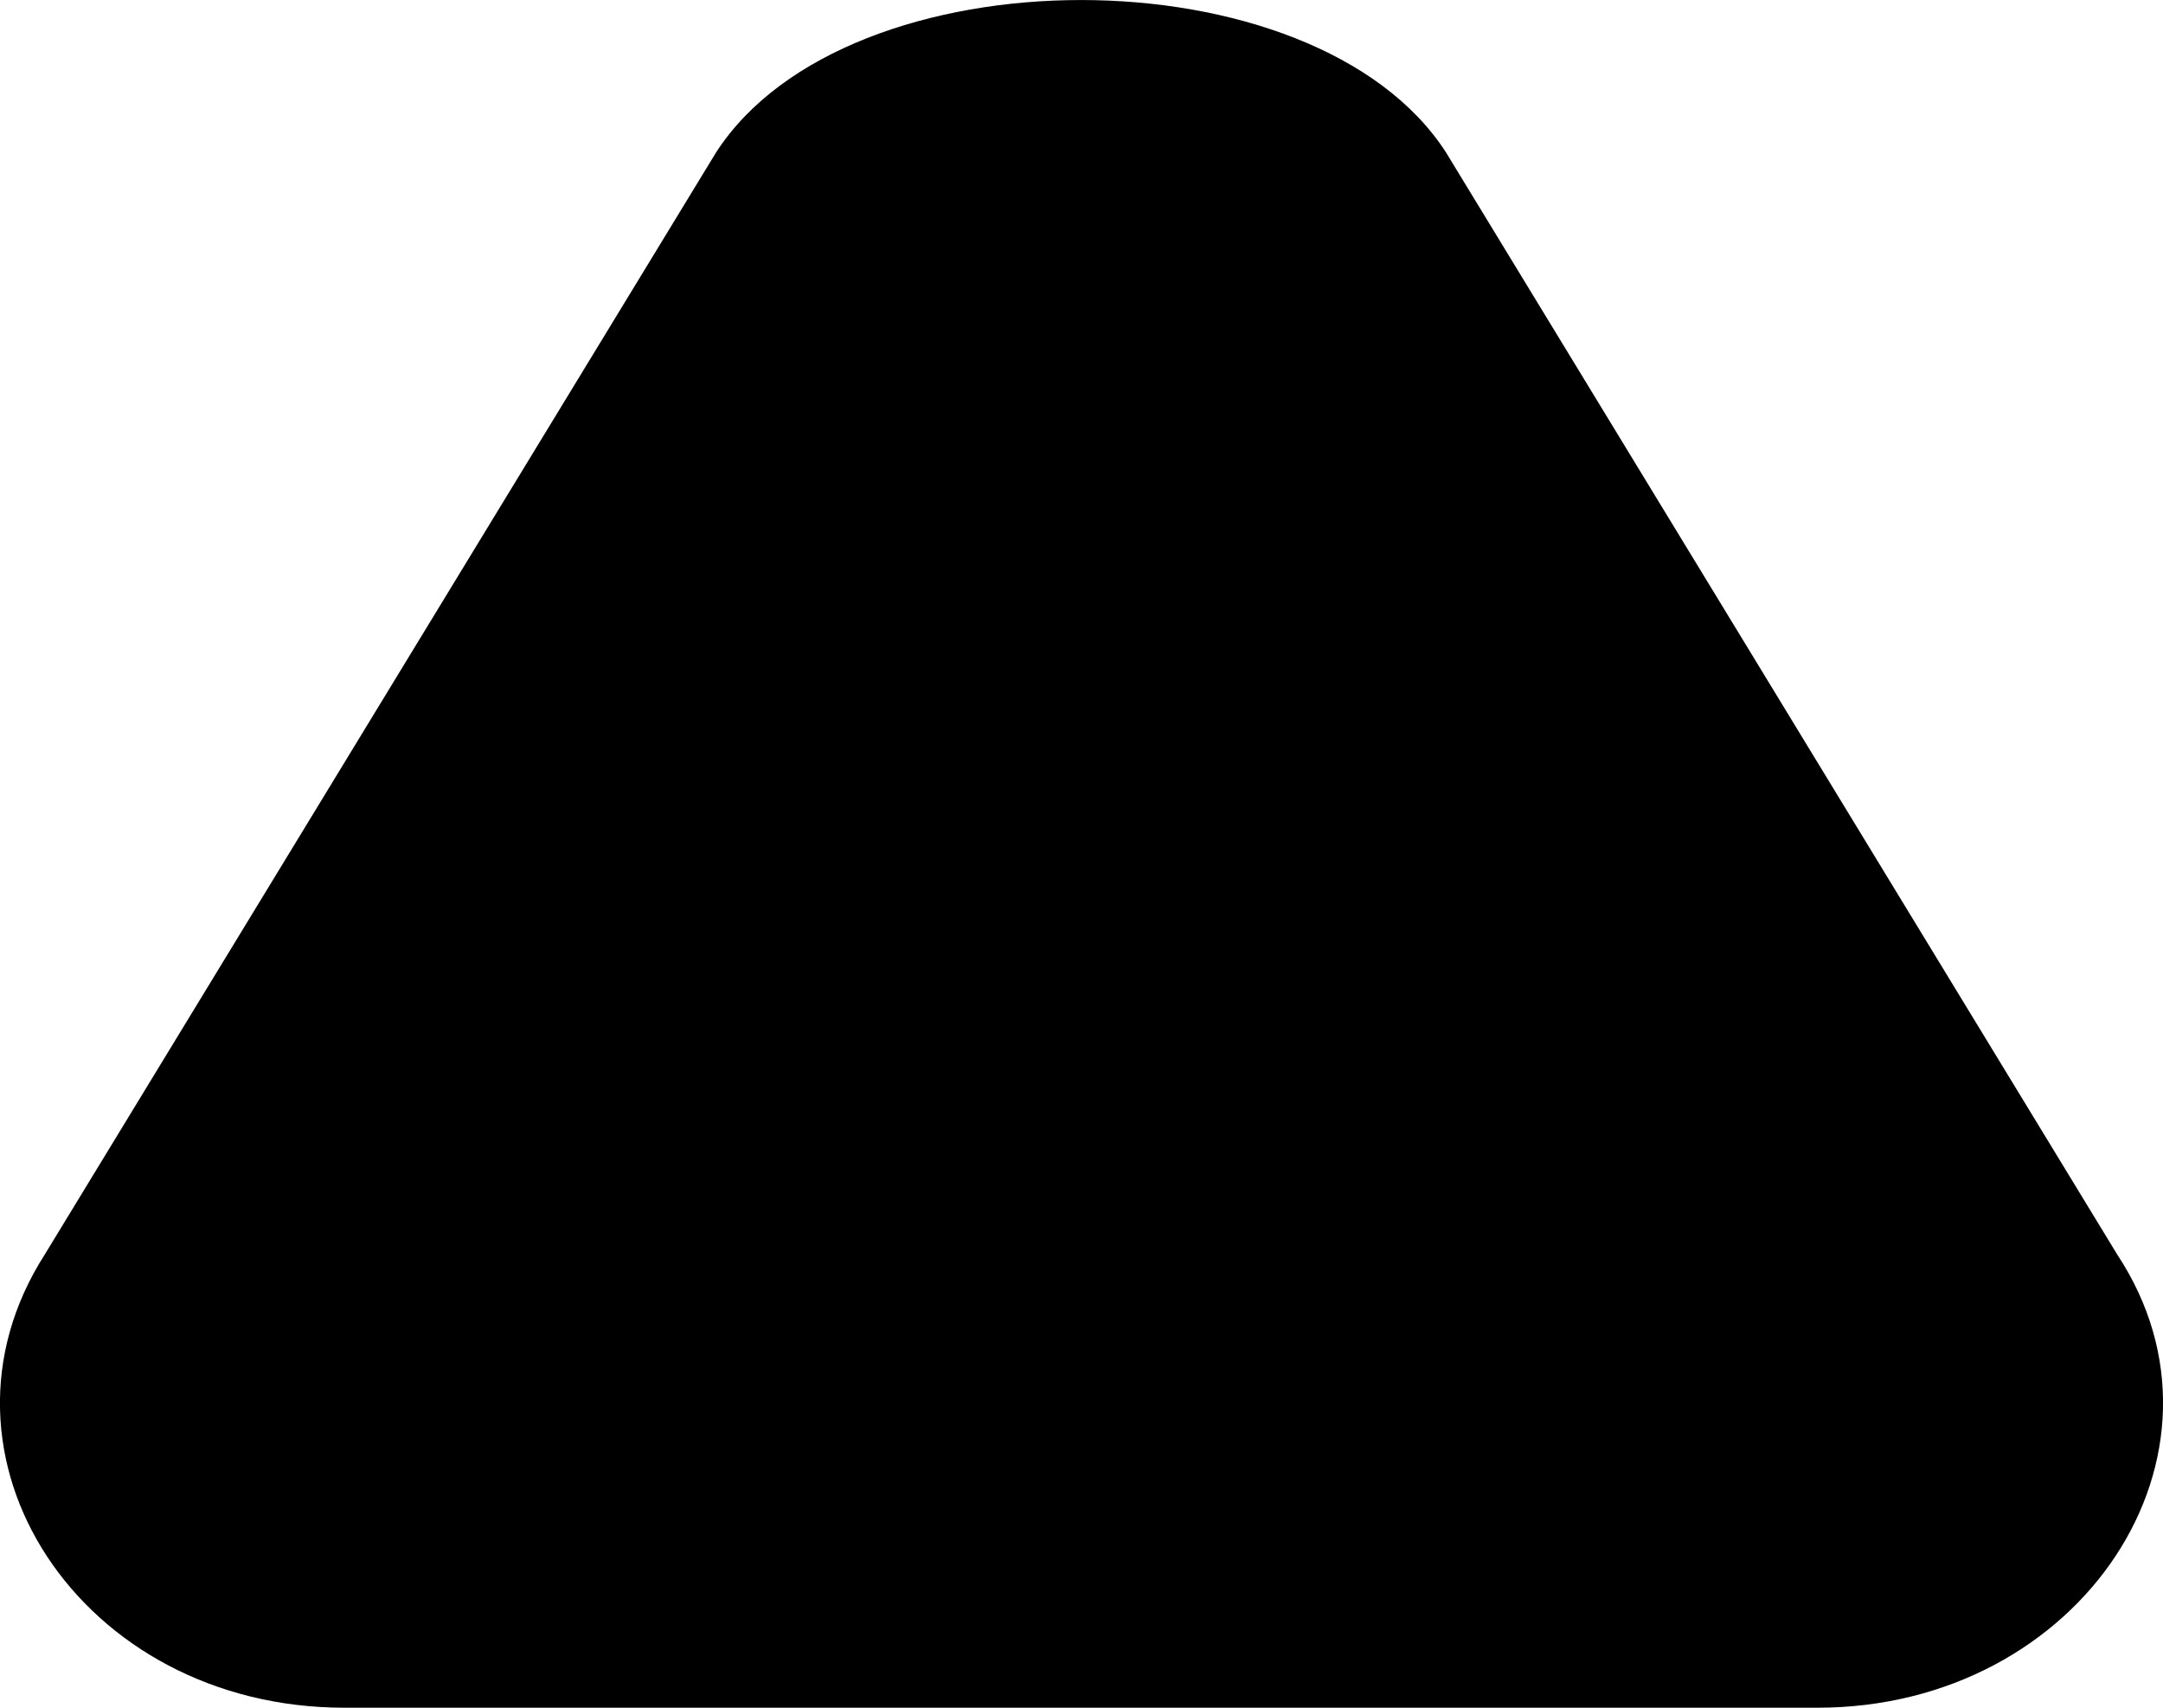
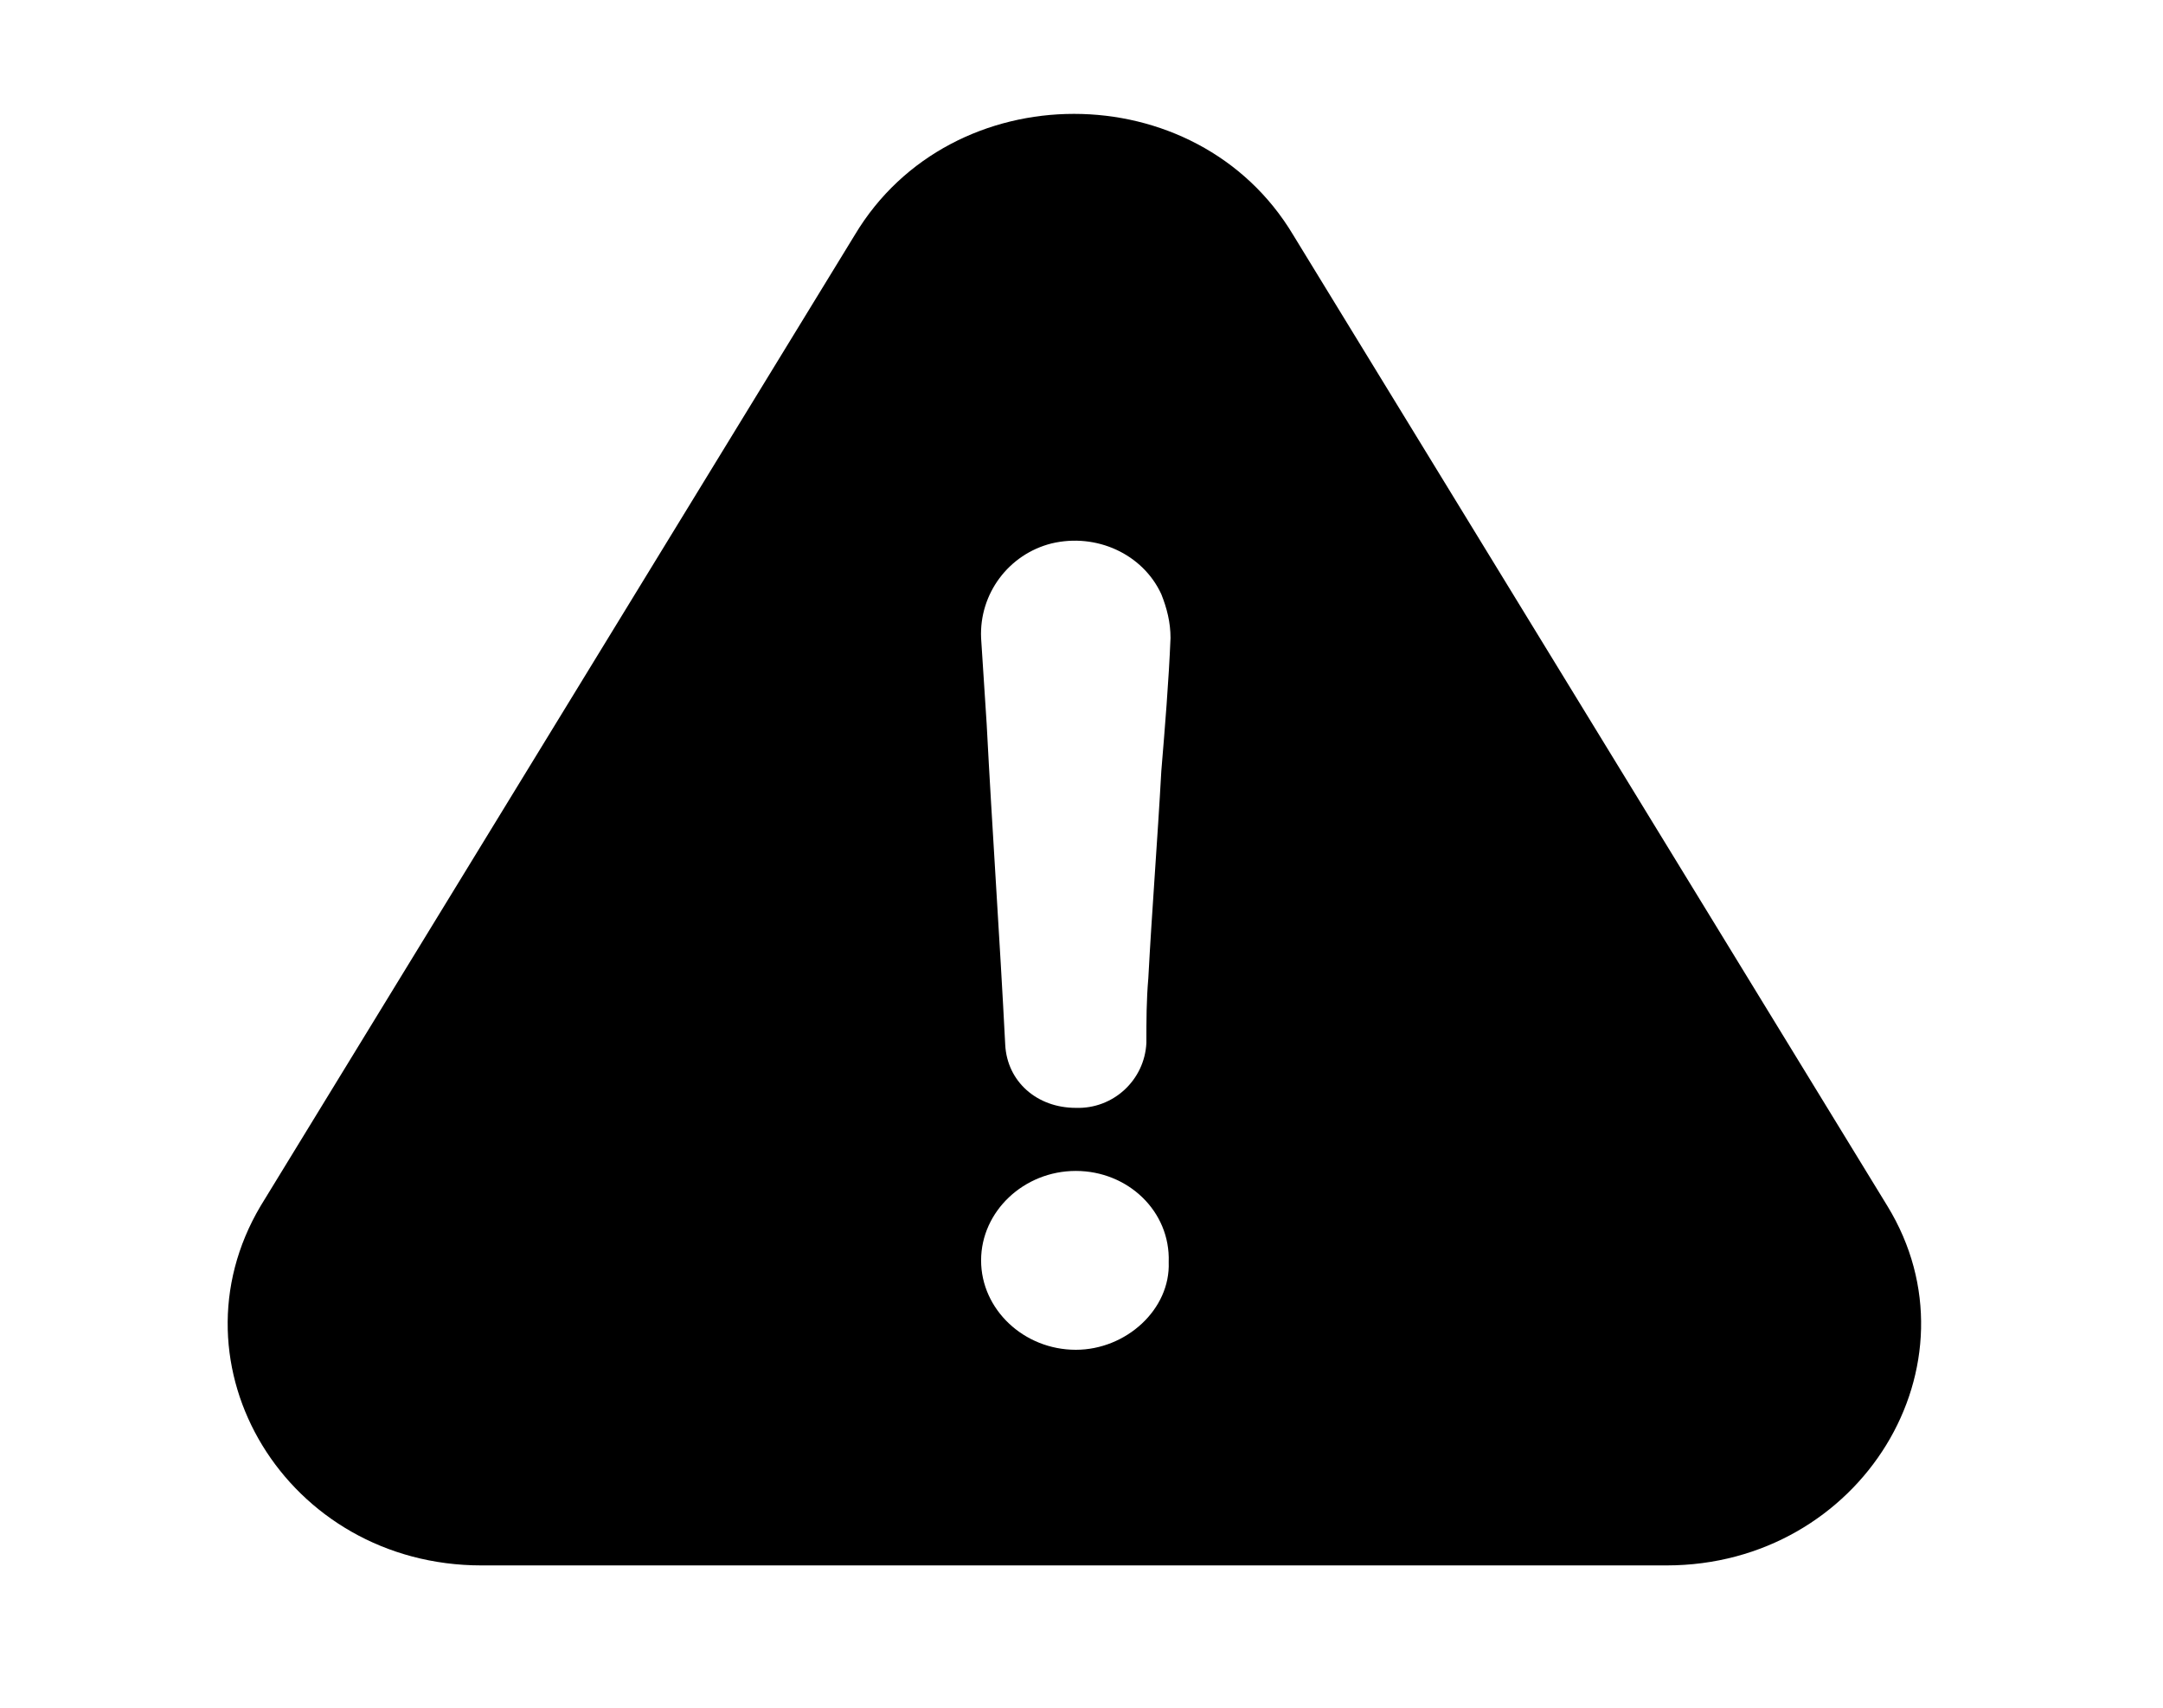
- <svg xmlns="http://www.w3.org/2000/svg" viewBox="0 0 19 15">
+ <svg xmlns="http://www.w3.org/2000/svg" fill="currentColor" viewBox="0 0 19 15">
  <path d="M15.964 15H3.027C.702 15-.737 12.787.392 11.021L6.29 1.339c1.152-1.785 5.261-1.785 6.412 0l5.897 9.682C19.75 12.768 18.288 15 15.964 15z" color="#fff" />
  <path d="M4.23 13.75h10.408c1.713 0 2.79-1.77 1.941-3.157l-5.22-8.53c-.848-1.417-3.002-1.417-3.85 0l-5.22 8.53c-.832 1.402.229 3.157 1.941 3.157zm5.22-1.894c-.456 0-.832-.354-.832-.785 0-.431.376-.786.832-.786.457 0 .832.354.816.801.016.416-.375.77-.816.77zm-.212-7.083c.392-.093.8.092.963.446.049.123.081.247.081.385-.016.385-.049.785-.081 1.17-.033.601-.082 1.217-.114 1.817-.017.2-.017.37-.017.57a.6.6 0 01-.62.57c-.342 0-.603-.231-.62-.554-.048-.94-.114-1.879-.163-2.818l-.049-.755a.82.82 0 01.62-.831z" />
</svg>
